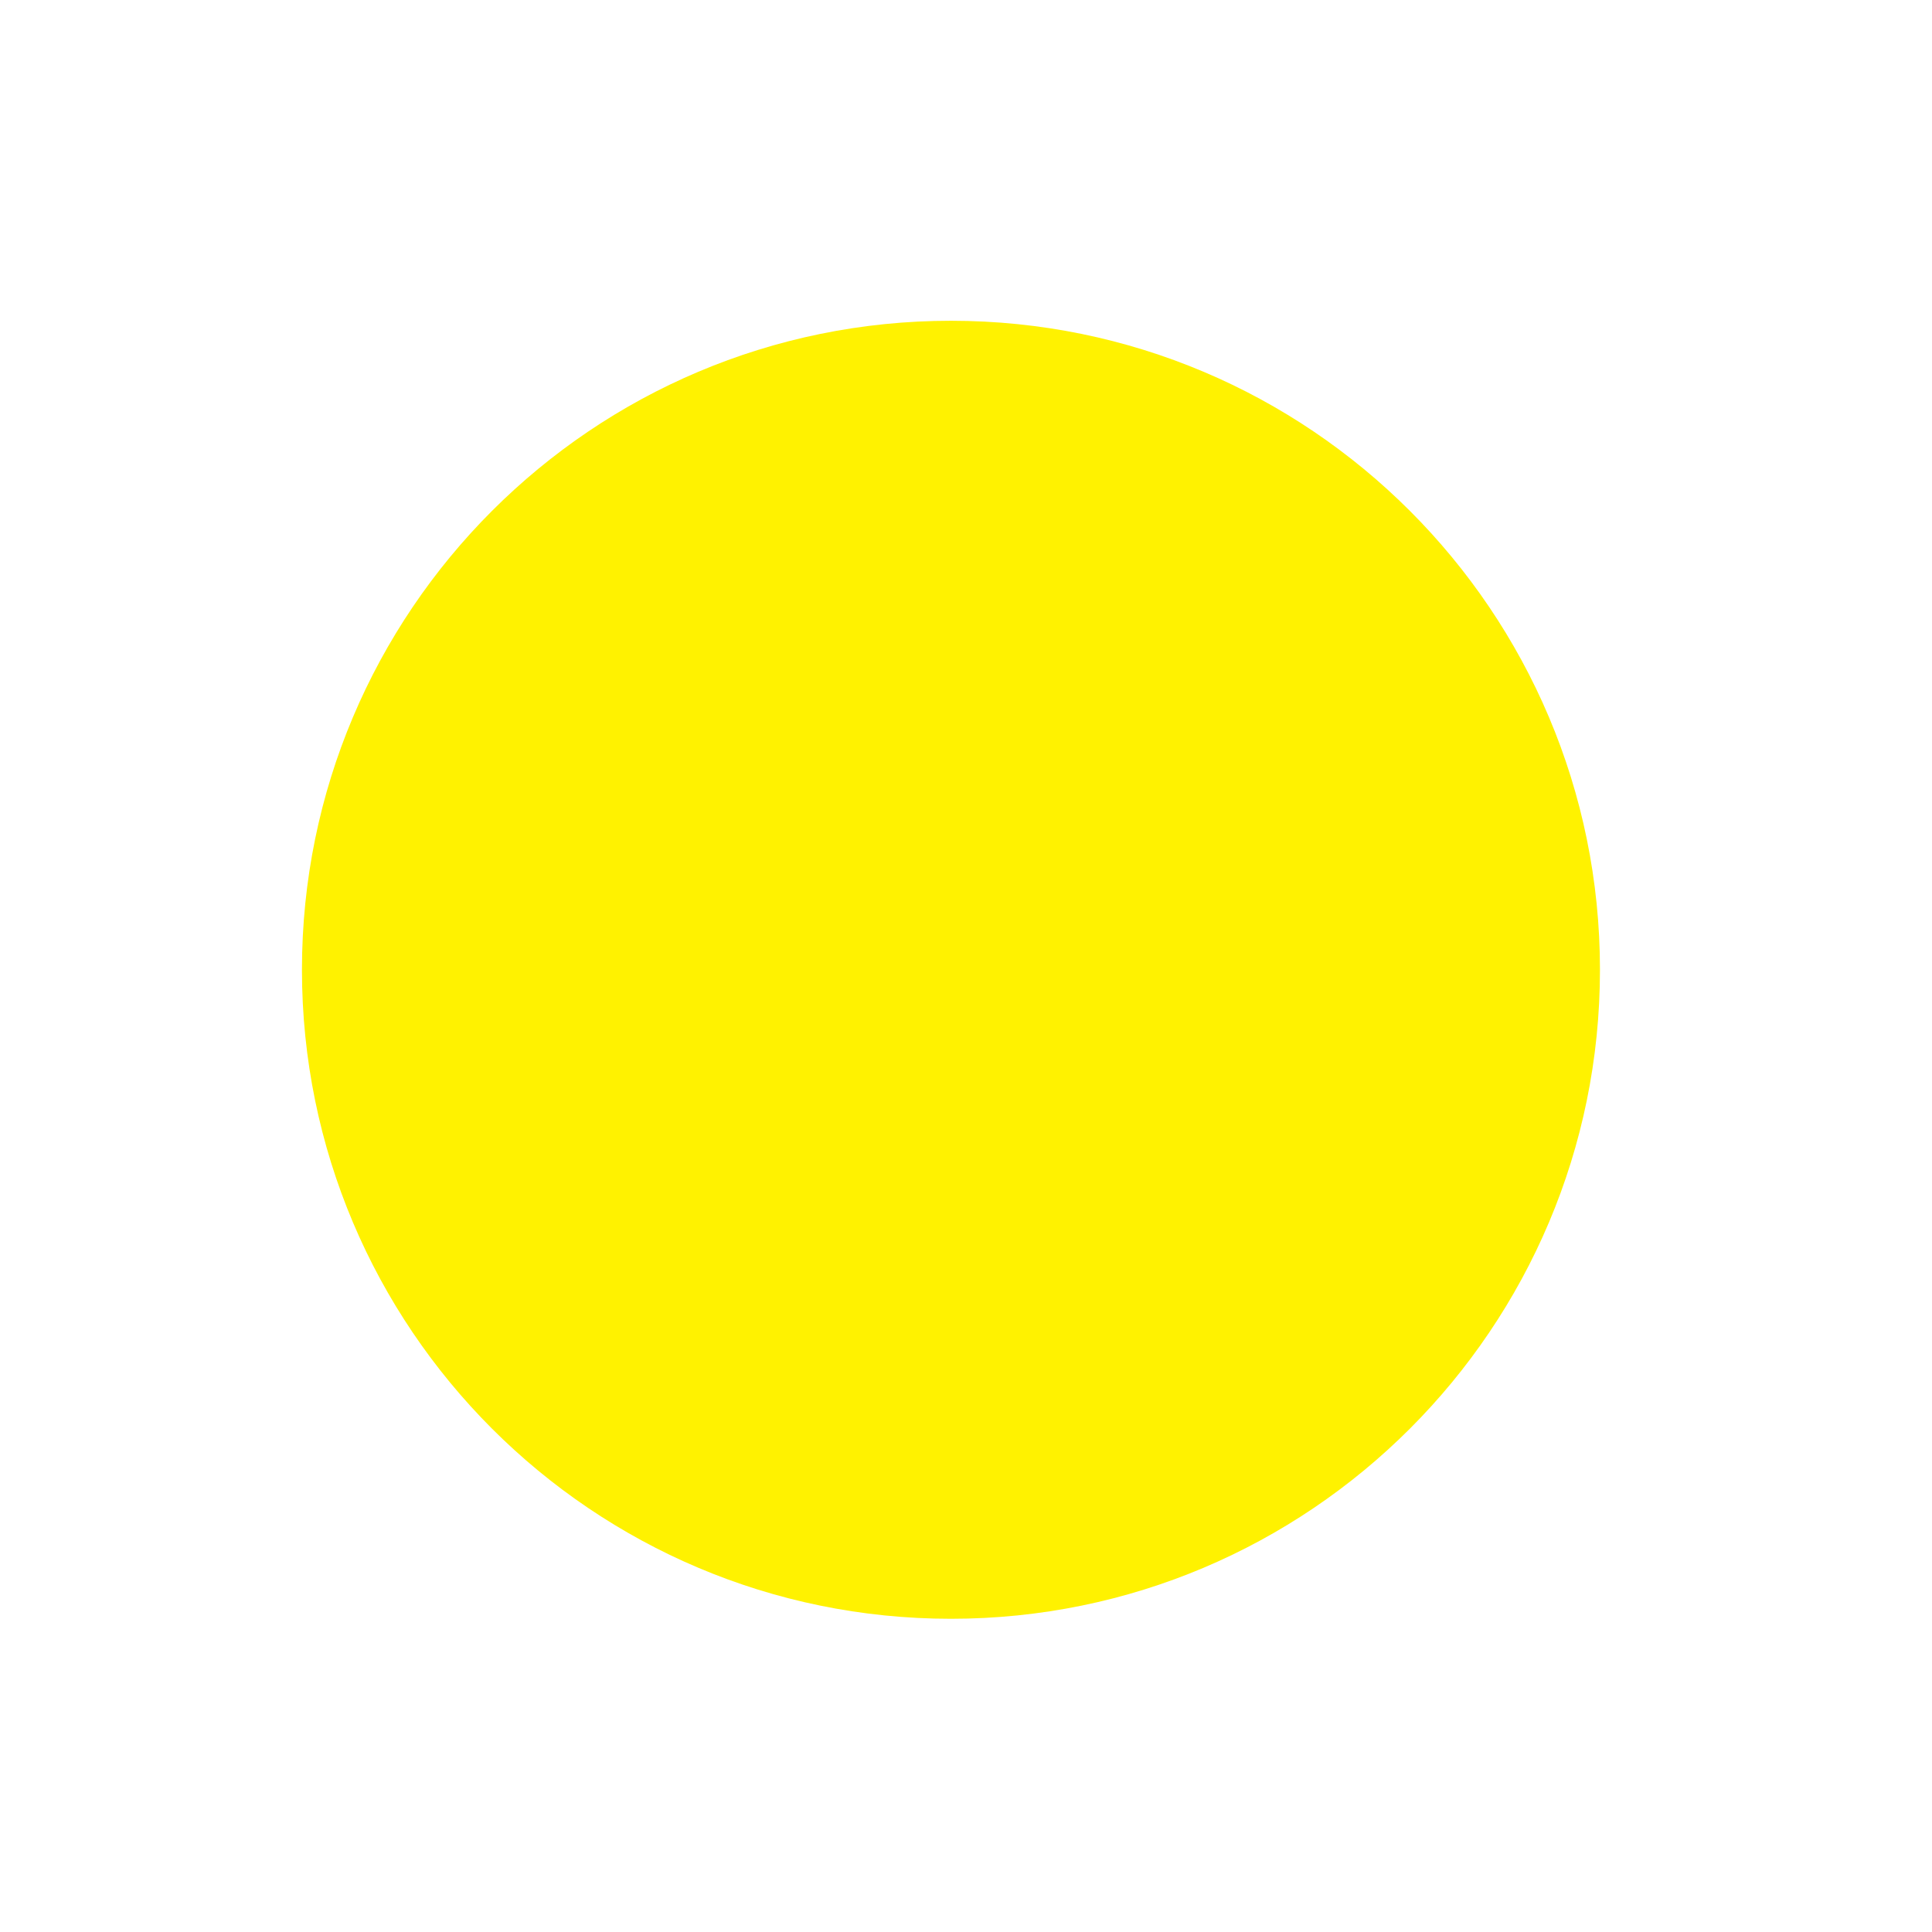
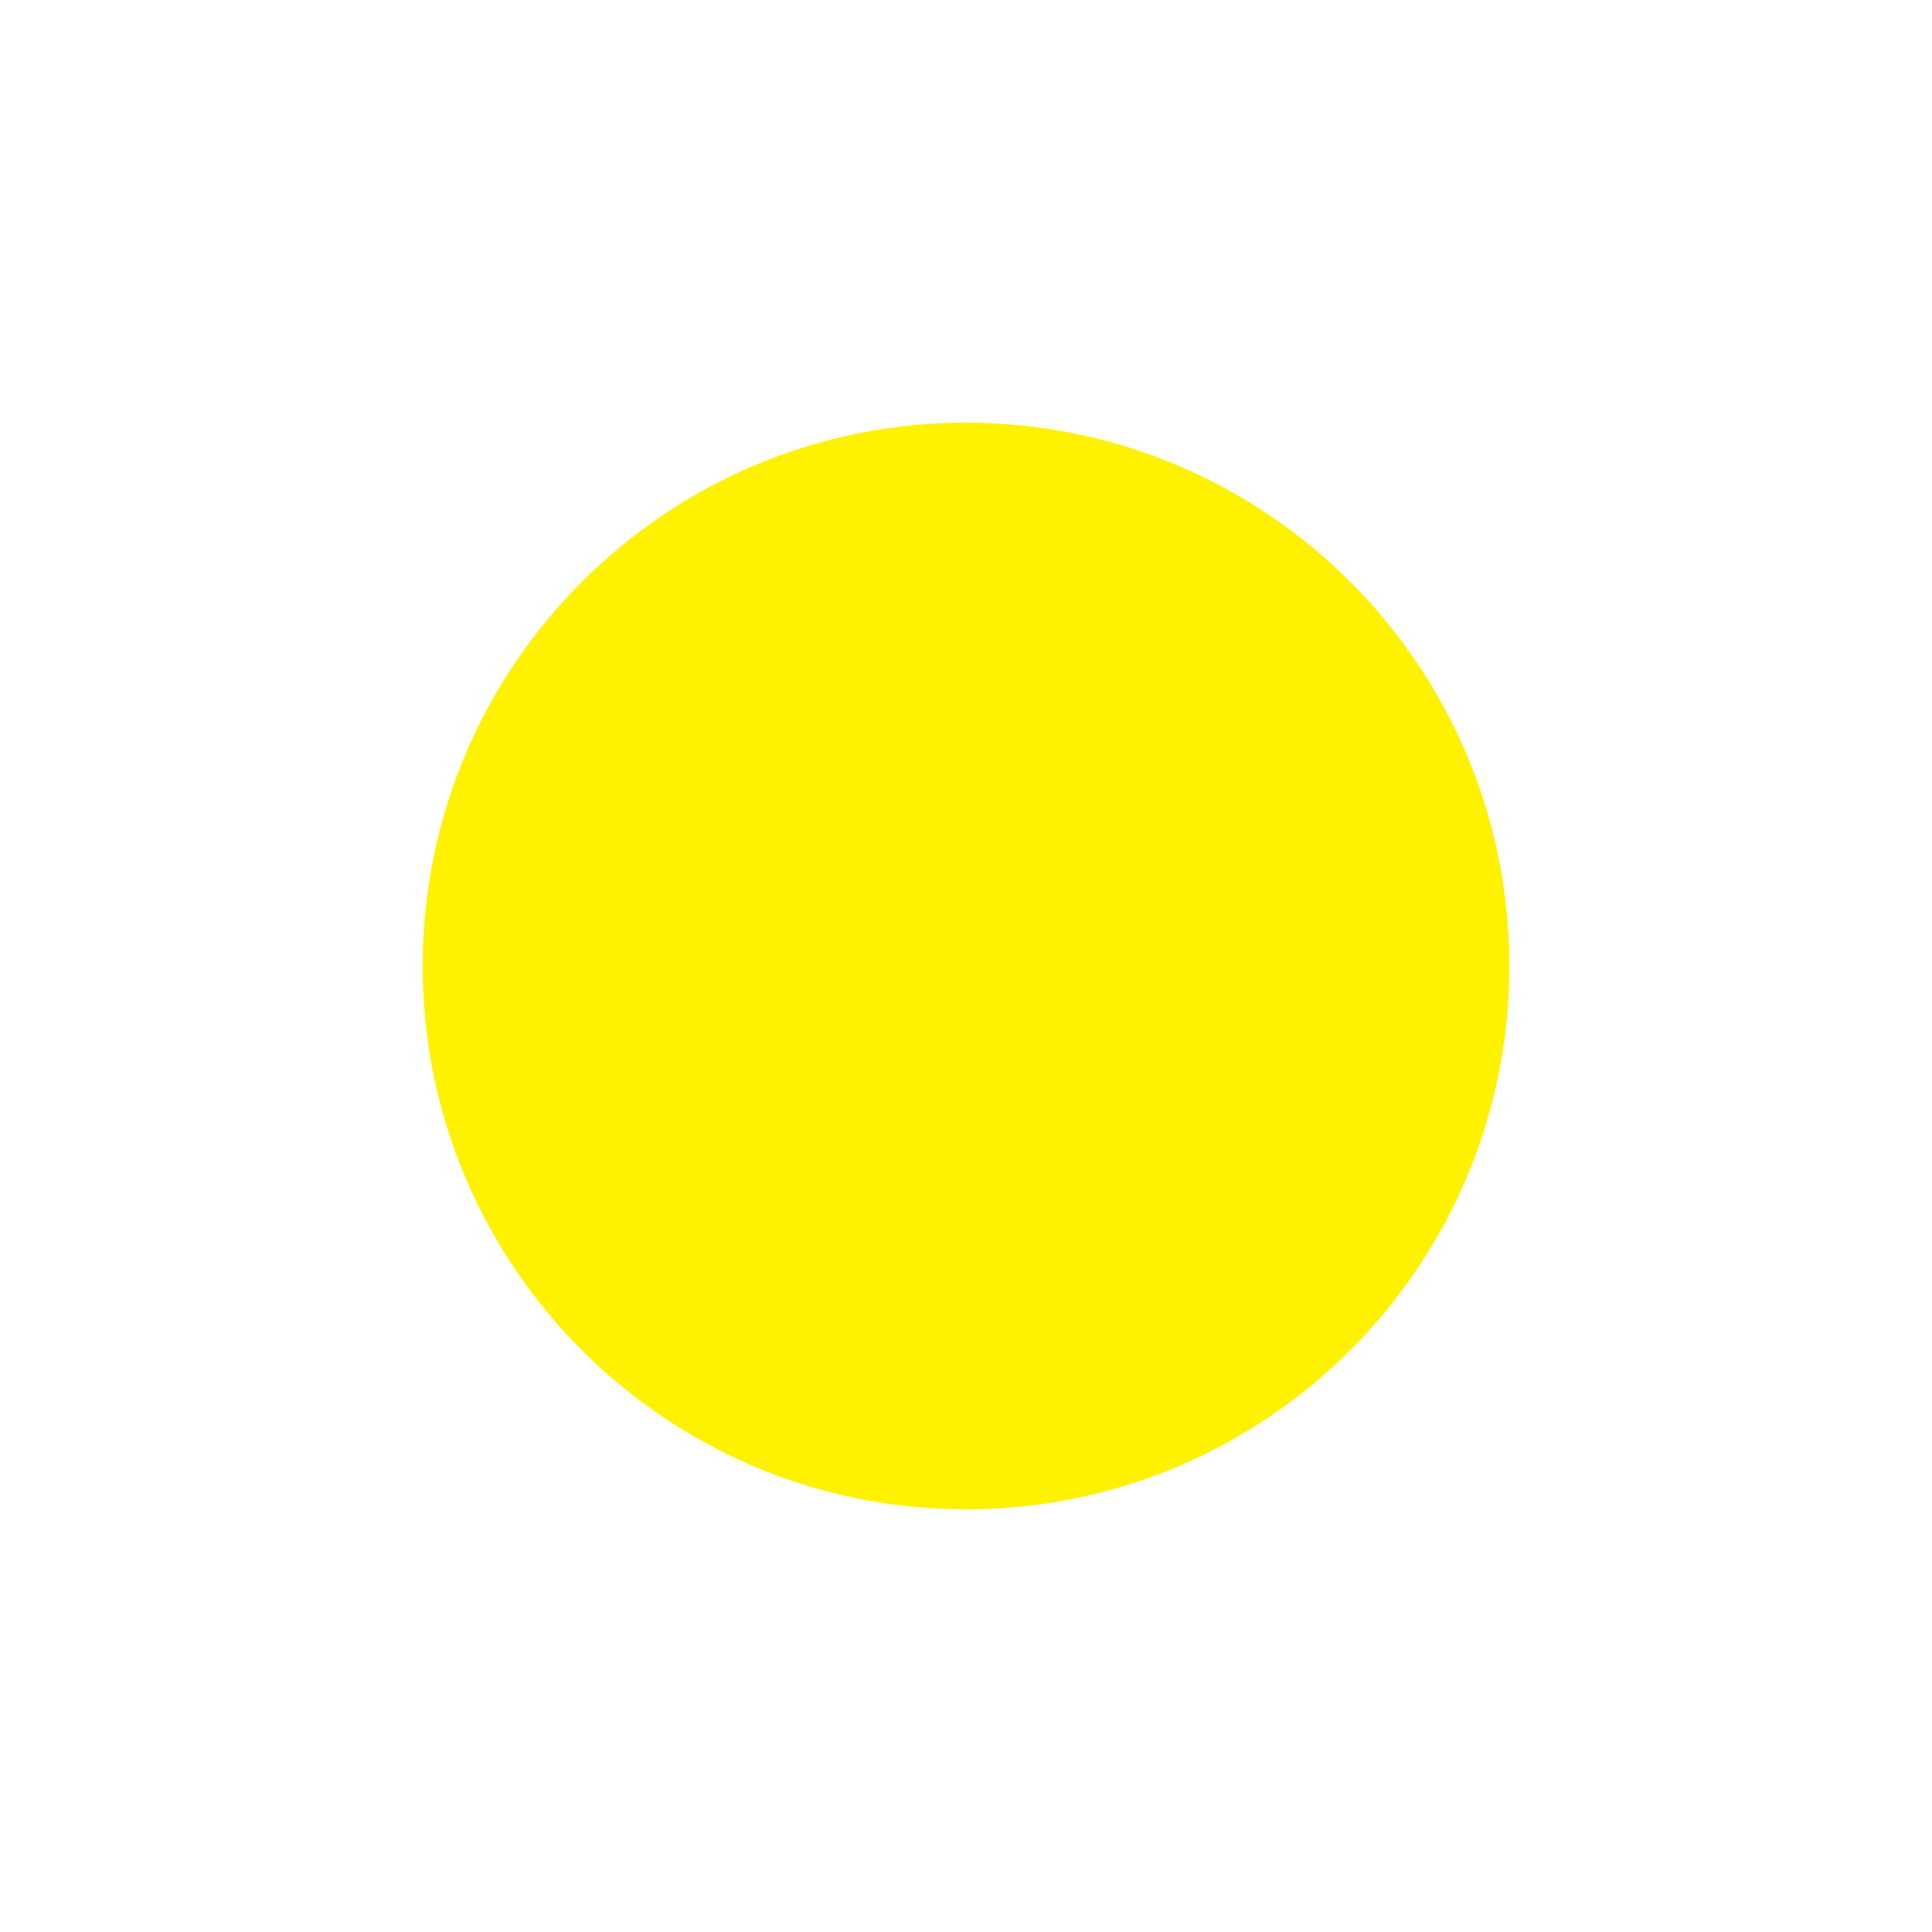
<svg xmlns="http://www.w3.org/2000/svg" version="1.1" id="Слой_1" x="0px" y="0px" width="16" height="16" viewBox="0 0 16 16" xml:space="preserve" style="enable-background:new">
  <defs id="defs9" />
-   <path style="opacity:1;fill:#fff200;fill-opacity:1;stroke:#cb0f0f;stroke-width:0;stroke-miterlimit:4;stroke-opacity:1;stroke-dasharray:none" id="path4005" d="m 12.469,2.875 a 6.531,6.531 0 1 1 -13.062,0 6.531,6.531 0 1 1 13.062,0 z" transform="matrix(0.8229665,0,0,0.8229665,2.988636,5.665221)" />
+   <path style="fill:#fff200;fill-opacity:1;stroke:#cb0f0f;stroke-width:0;stroke-miterlimit:4;stroke-opacity:1;stroke-dasharray:none" id="path4005" d="m 12.469,2.875 a 6.531,6.531 0 1 1 -13.062,0 6.531,6.531 0 1 1 13.062,0 z" transform="matrix(0.6889952,0,0,0.6889952,3.909091,6.019139)" />
</svg>
